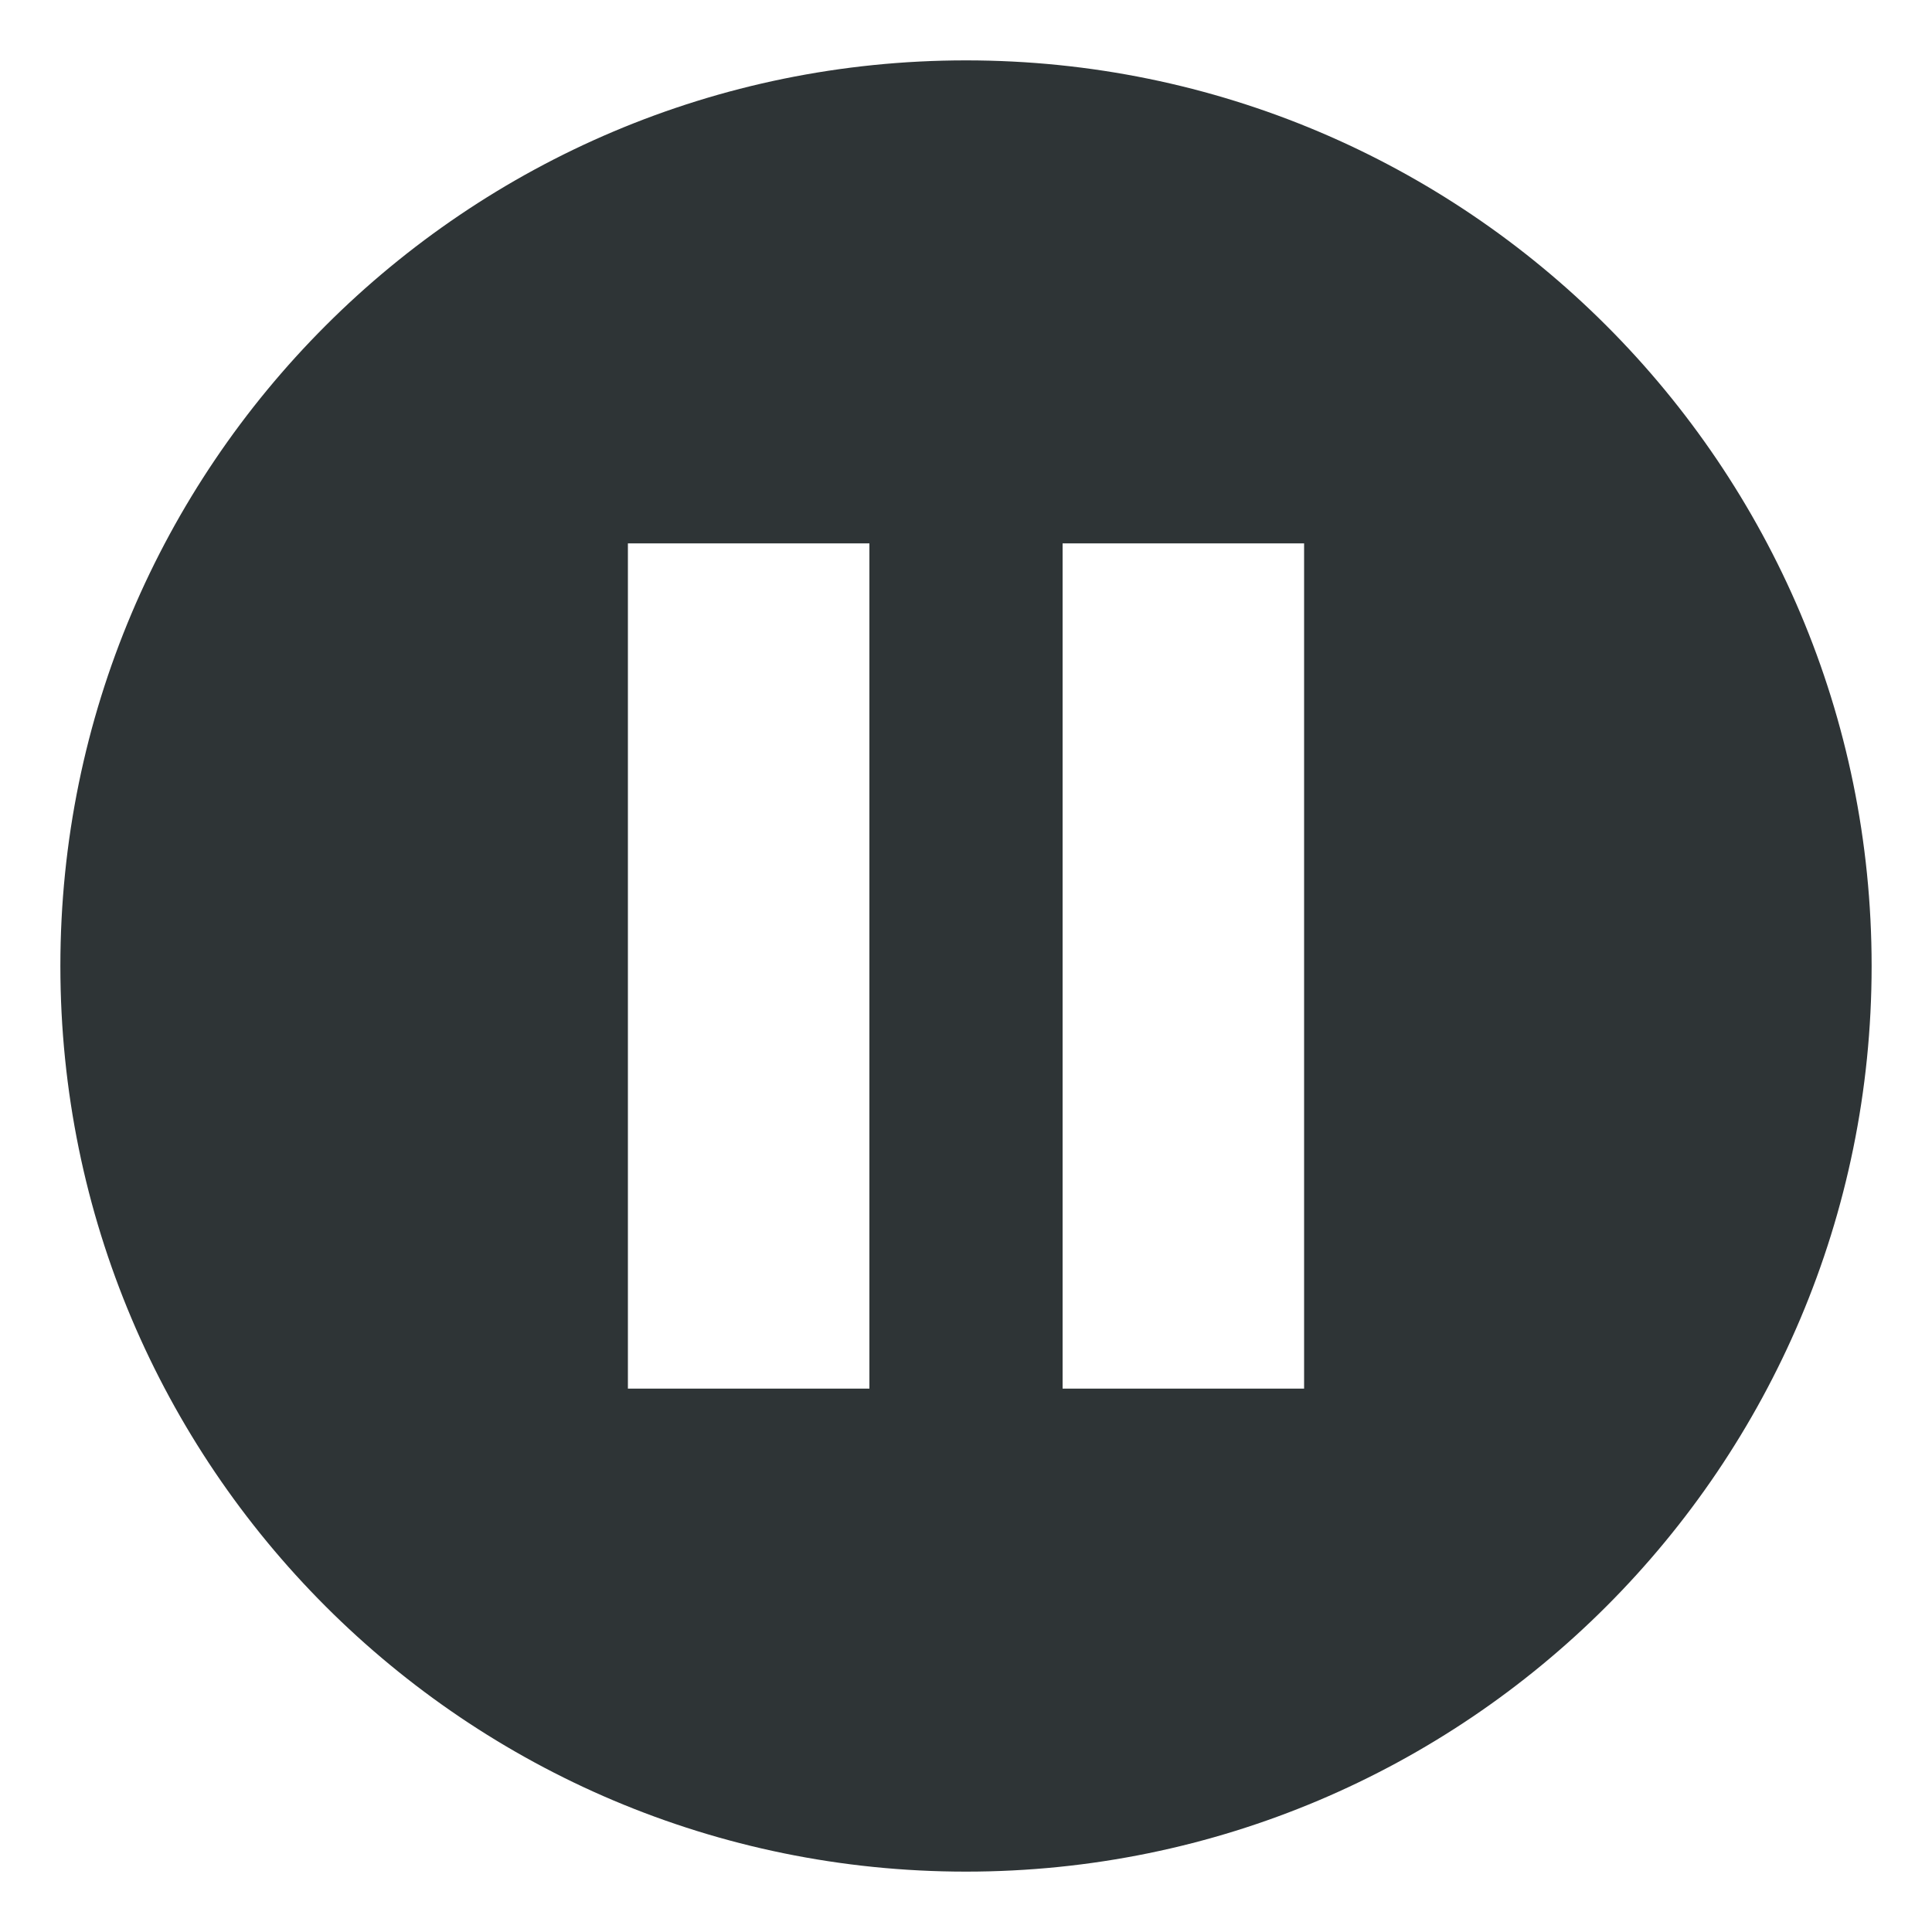
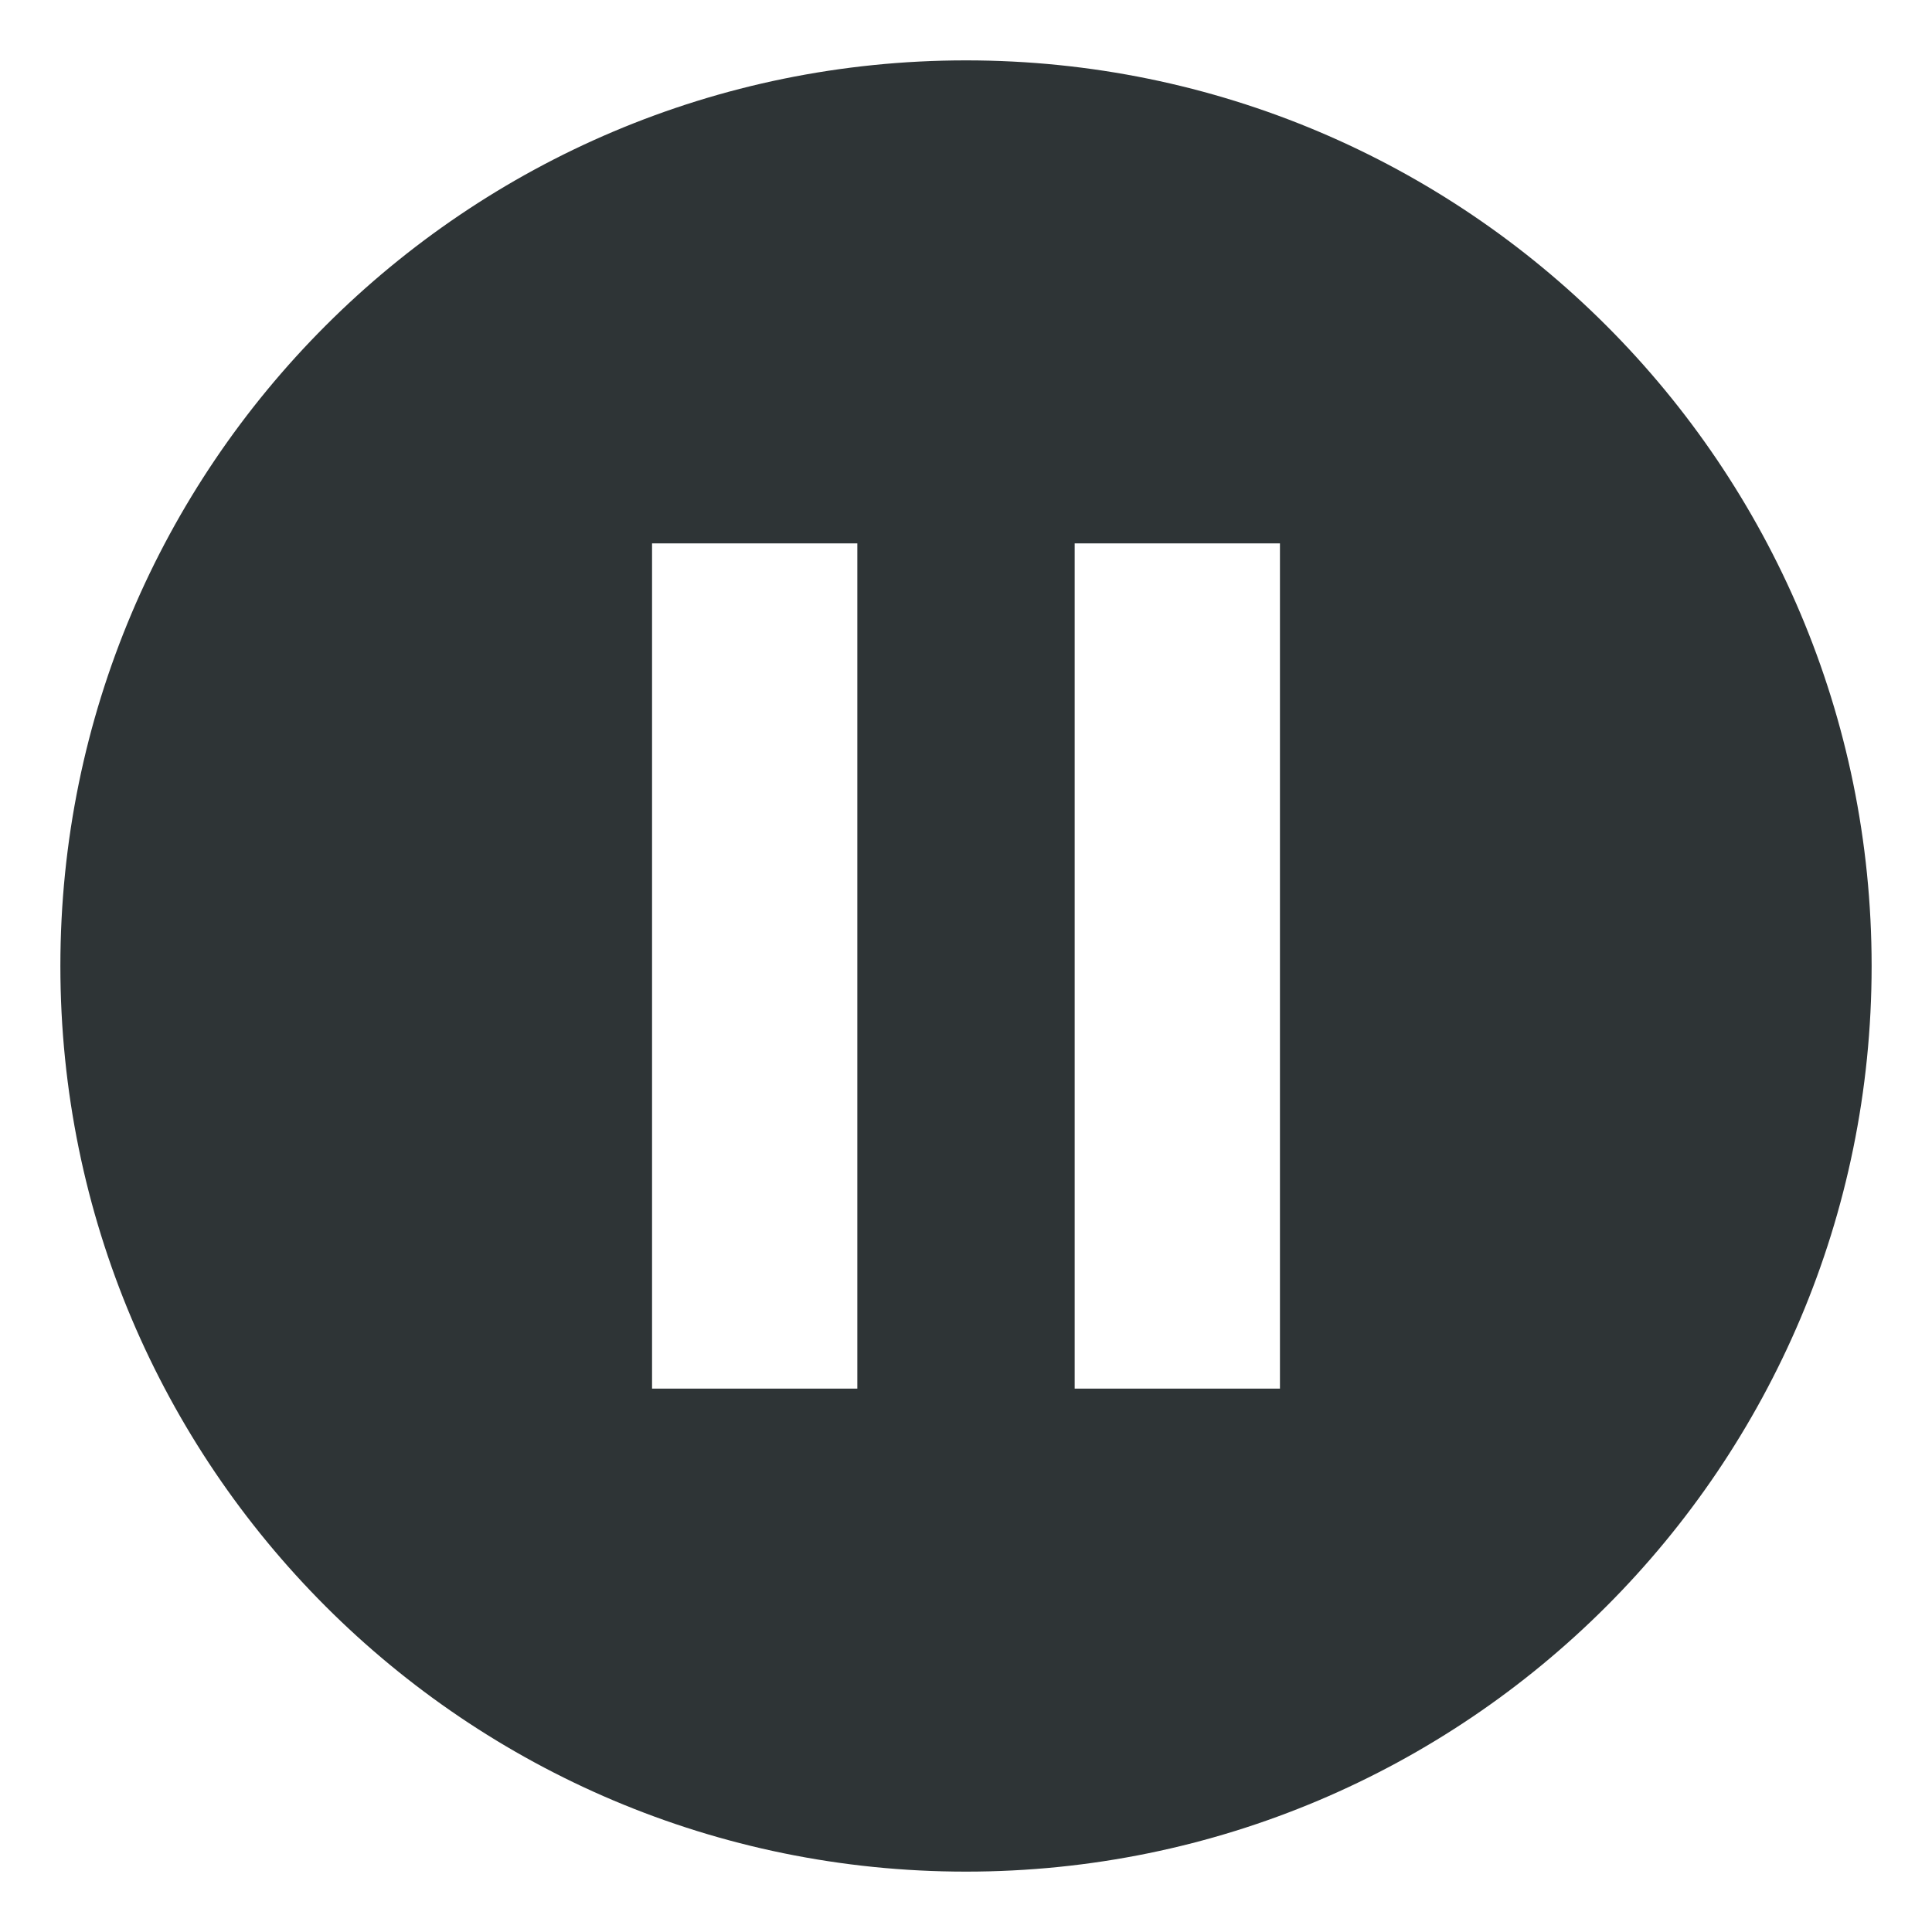
<svg xmlns="http://www.w3.org/2000/svg" width="16" height="16" viewBox="0 0 16 16">
-   <path fill="#2e3436" fill-rule="evenodd" d="M0.5,8 A7.5,7.5 0 1 1 15.5,8 A7.5,7.5 0 1 1 0.5,8 Z M5.2,4.5 L7.2,4.5 L7.2,11.5 L5.2,11.5 Z M8.8,4.5 L10.8,4.5 L10.8,11.5 L8.8,11.5 Z" />
+   <path fill="#2e3436" fill-rule="evenodd" d="M0.5,8 A7.5,7.5 0 1 1 15.5,8 A7.5,7.5 0 1 1 0.5,8 Z M5.4,4.5 L7.1,4.5 L7.1,11.5 L5.4,11.5 Z M8.9,4.5 L10.6,4.5 L10.6,11.5 L8.9,11.5 Z" />
</svg>
